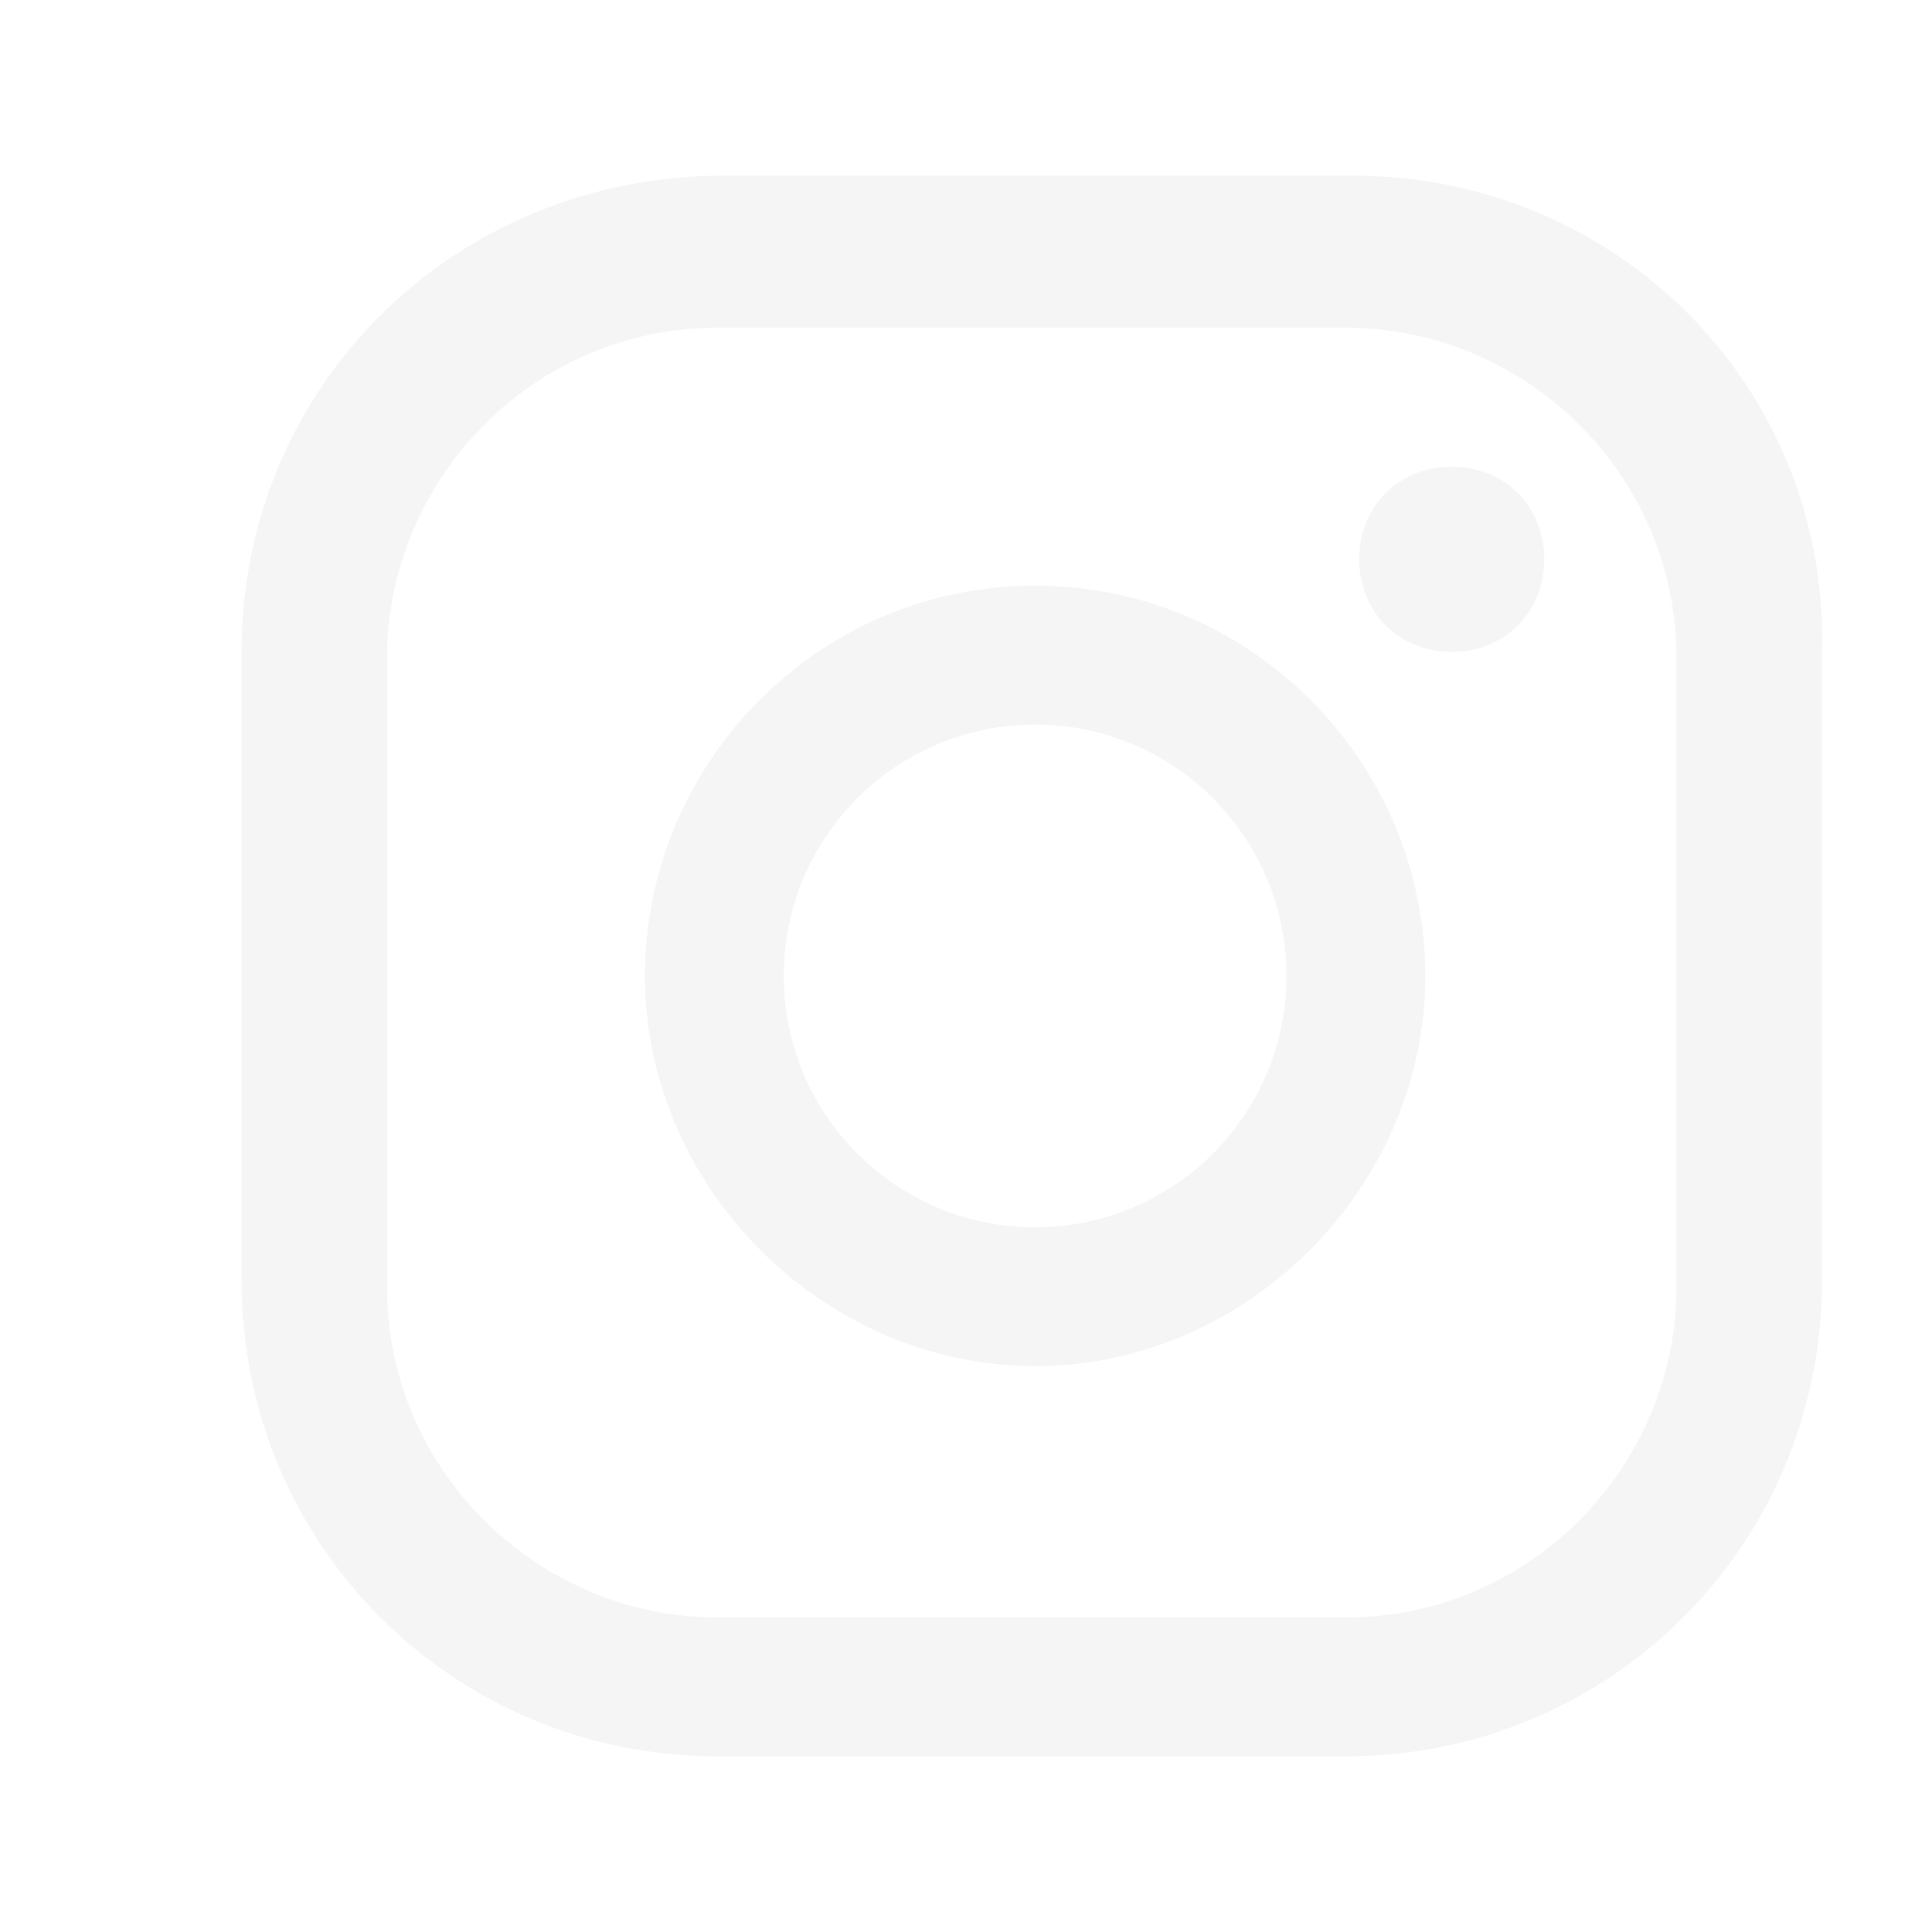
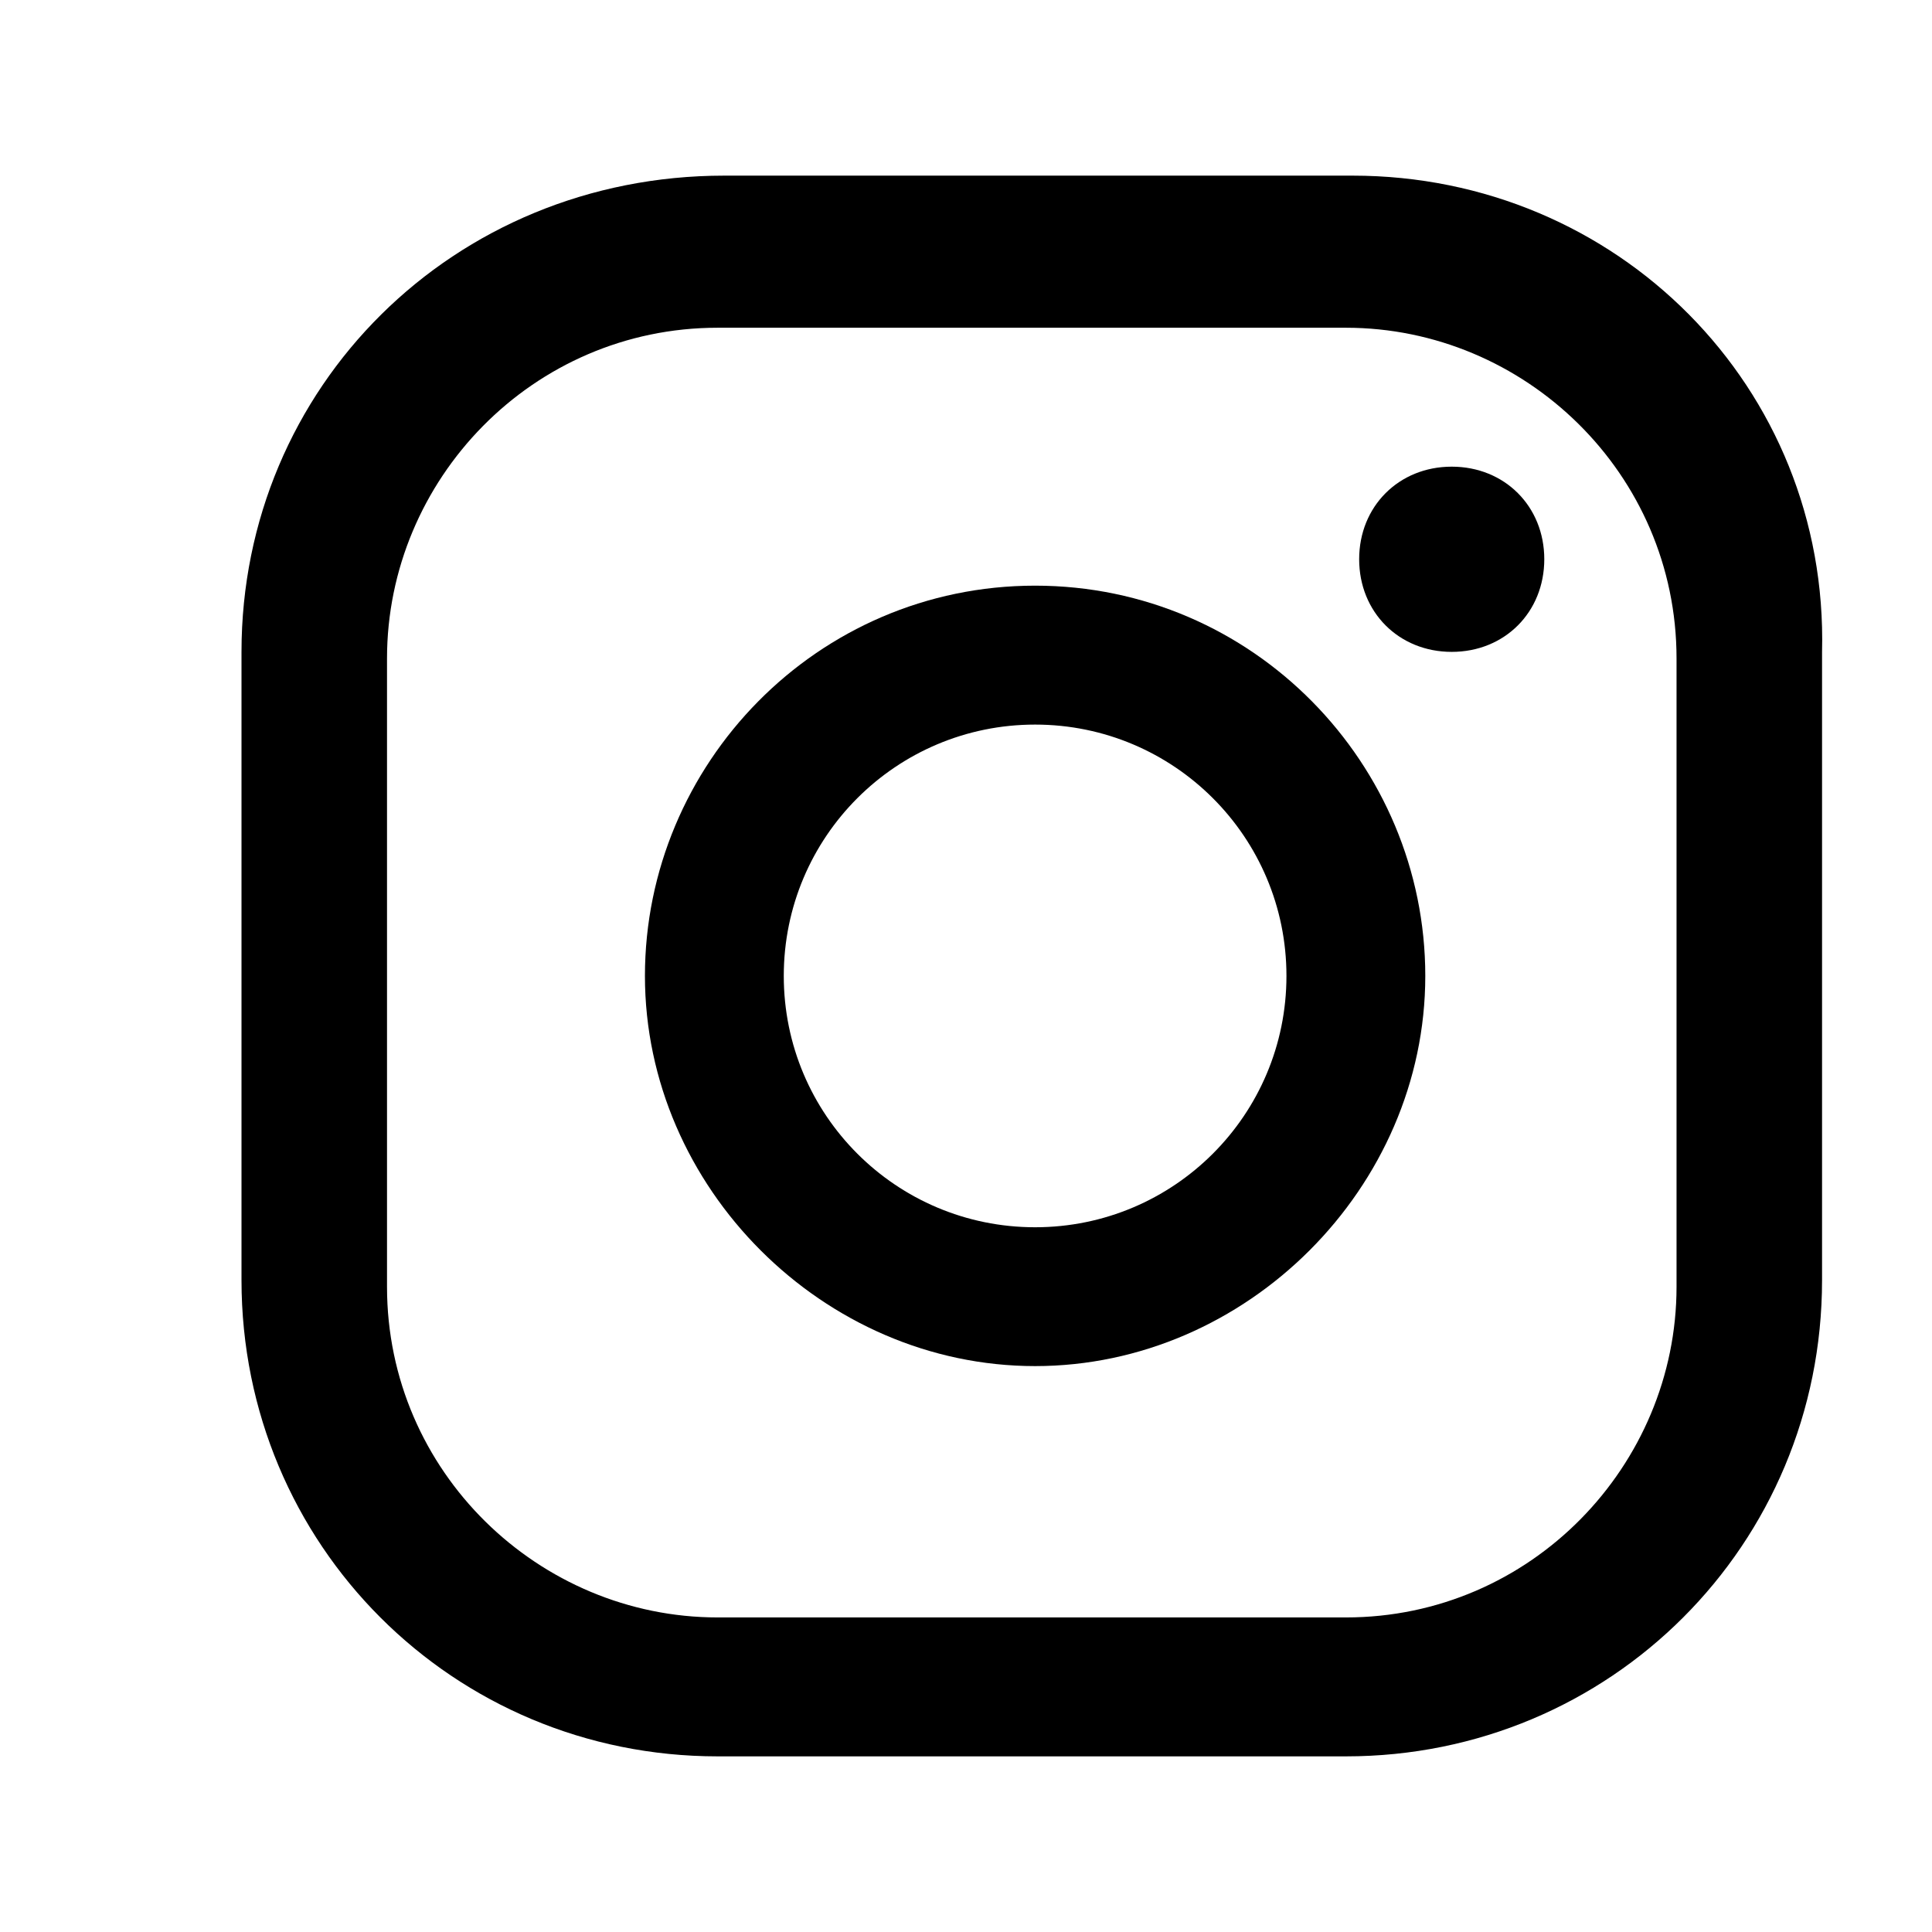
<svg xmlns="http://www.w3.org/2000/svg" width="22" height="22" viewBox="0 0 22 22" fill="none">
-   <path d="M16.531 5.314C15.929 5.314 15.477 5.766 15.477 6.368C15.477 6.971 15.929 7.423 16.531 7.423C17.134 7.423 17.585 6.971 17.585 6.368C17.585 5.766 17.134 5.314 16.531 5.314Z" fill="#F5F5F5" />
-   <path d="M11.787 6.669C9.302 6.669 7.344 8.703 7.344 11.113C7.344 13.523 9.377 15.556 11.787 15.556C14.197 15.556 16.23 13.523 16.23 11.113C16.23 8.703 14.272 6.669 11.787 6.669ZM11.787 13.975C10.205 13.975 8.925 12.695 8.925 11.113C8.925 9.531 10.205 8.251 11.787 8.251C13.368 8.251 14.649 9.531 14.649 11.113C14.649 12.695 13.368 13.975 11.787 13.975Z" fill="#F5F5F5" />
-   <path d="M15.402 2H8.247C5.16 2 2.75 4.41 2.75 7.423V14.577C2.75 17.59 5.16 20 8.172 20H15.326C18.338 20 20.748 17.59 20.748 14.577V7.423C20.824 4.41 18.414 2 15.402 2ZM19.091 14.653C19.091 16.686 17.435 18.418 15.326 18.418H8.172C6.139 18.418 4.407 16.762 4.407 14.653V7.498C4.407 5.464 6.063 3.732 8.172 3.732H15.326C17.36 3.732 19.091 5.389 19.091 7.498V14.653Z" fill="#F5F5F5" />
+   <path d="M16.531 5.314C15.929 5.314 15.477 5.766 15.477 6.368C15.477 6.971 15.929 7.423 16.531 7.423C17.134 7.423 17.585 6.971 17.585 6.368C17.585 5.766 17.134 5.314 16.531 5.314Z" fill="currentColor" />
+   <path d="M11.787 6.669C9.302 6.669 7.344 8.703 7.344 11.113C7.344 13.523 9.377 15.556 11.787 15.556C14.197 15.556 16.23 13.523 16.23 11.113C16.23 8.703 14.272 6.669 11.787 6.669ZM11.787 13.975C10.205 13.975 8.925 12.695 8.925 11.113C8.925 9.531 10.205 8.251 11.787 8.251C13.368 8.251 14.649 9.531 14.649 11.113C14.649 12.695 13.368 13.975 11.787 13.975Z" fill="currentColor" />
+   <path d="M15.402 2H8.247C5.16 2 2.75 4.41 2.75 7.423V14.577C2.75 17.59 5.16 20 8.172 20H15.326C18.338 20 20.748 17.59 20.748 14.577V7.423C20.824 4.41 18.414 2 15.402 2ZM19.091 14.653C19.091 16.686 17.435 18.418 15.326 18.418H8.172C6.139 18.418 4.407 16.762 4.407 14.653V7.498C4.407 5.464 6.063 3.732 8.172 3.732H15.326C17.36 3.732 19.091 5.389 19.091 7.498V14.653Z" fill="currentColor" />
</svg>
